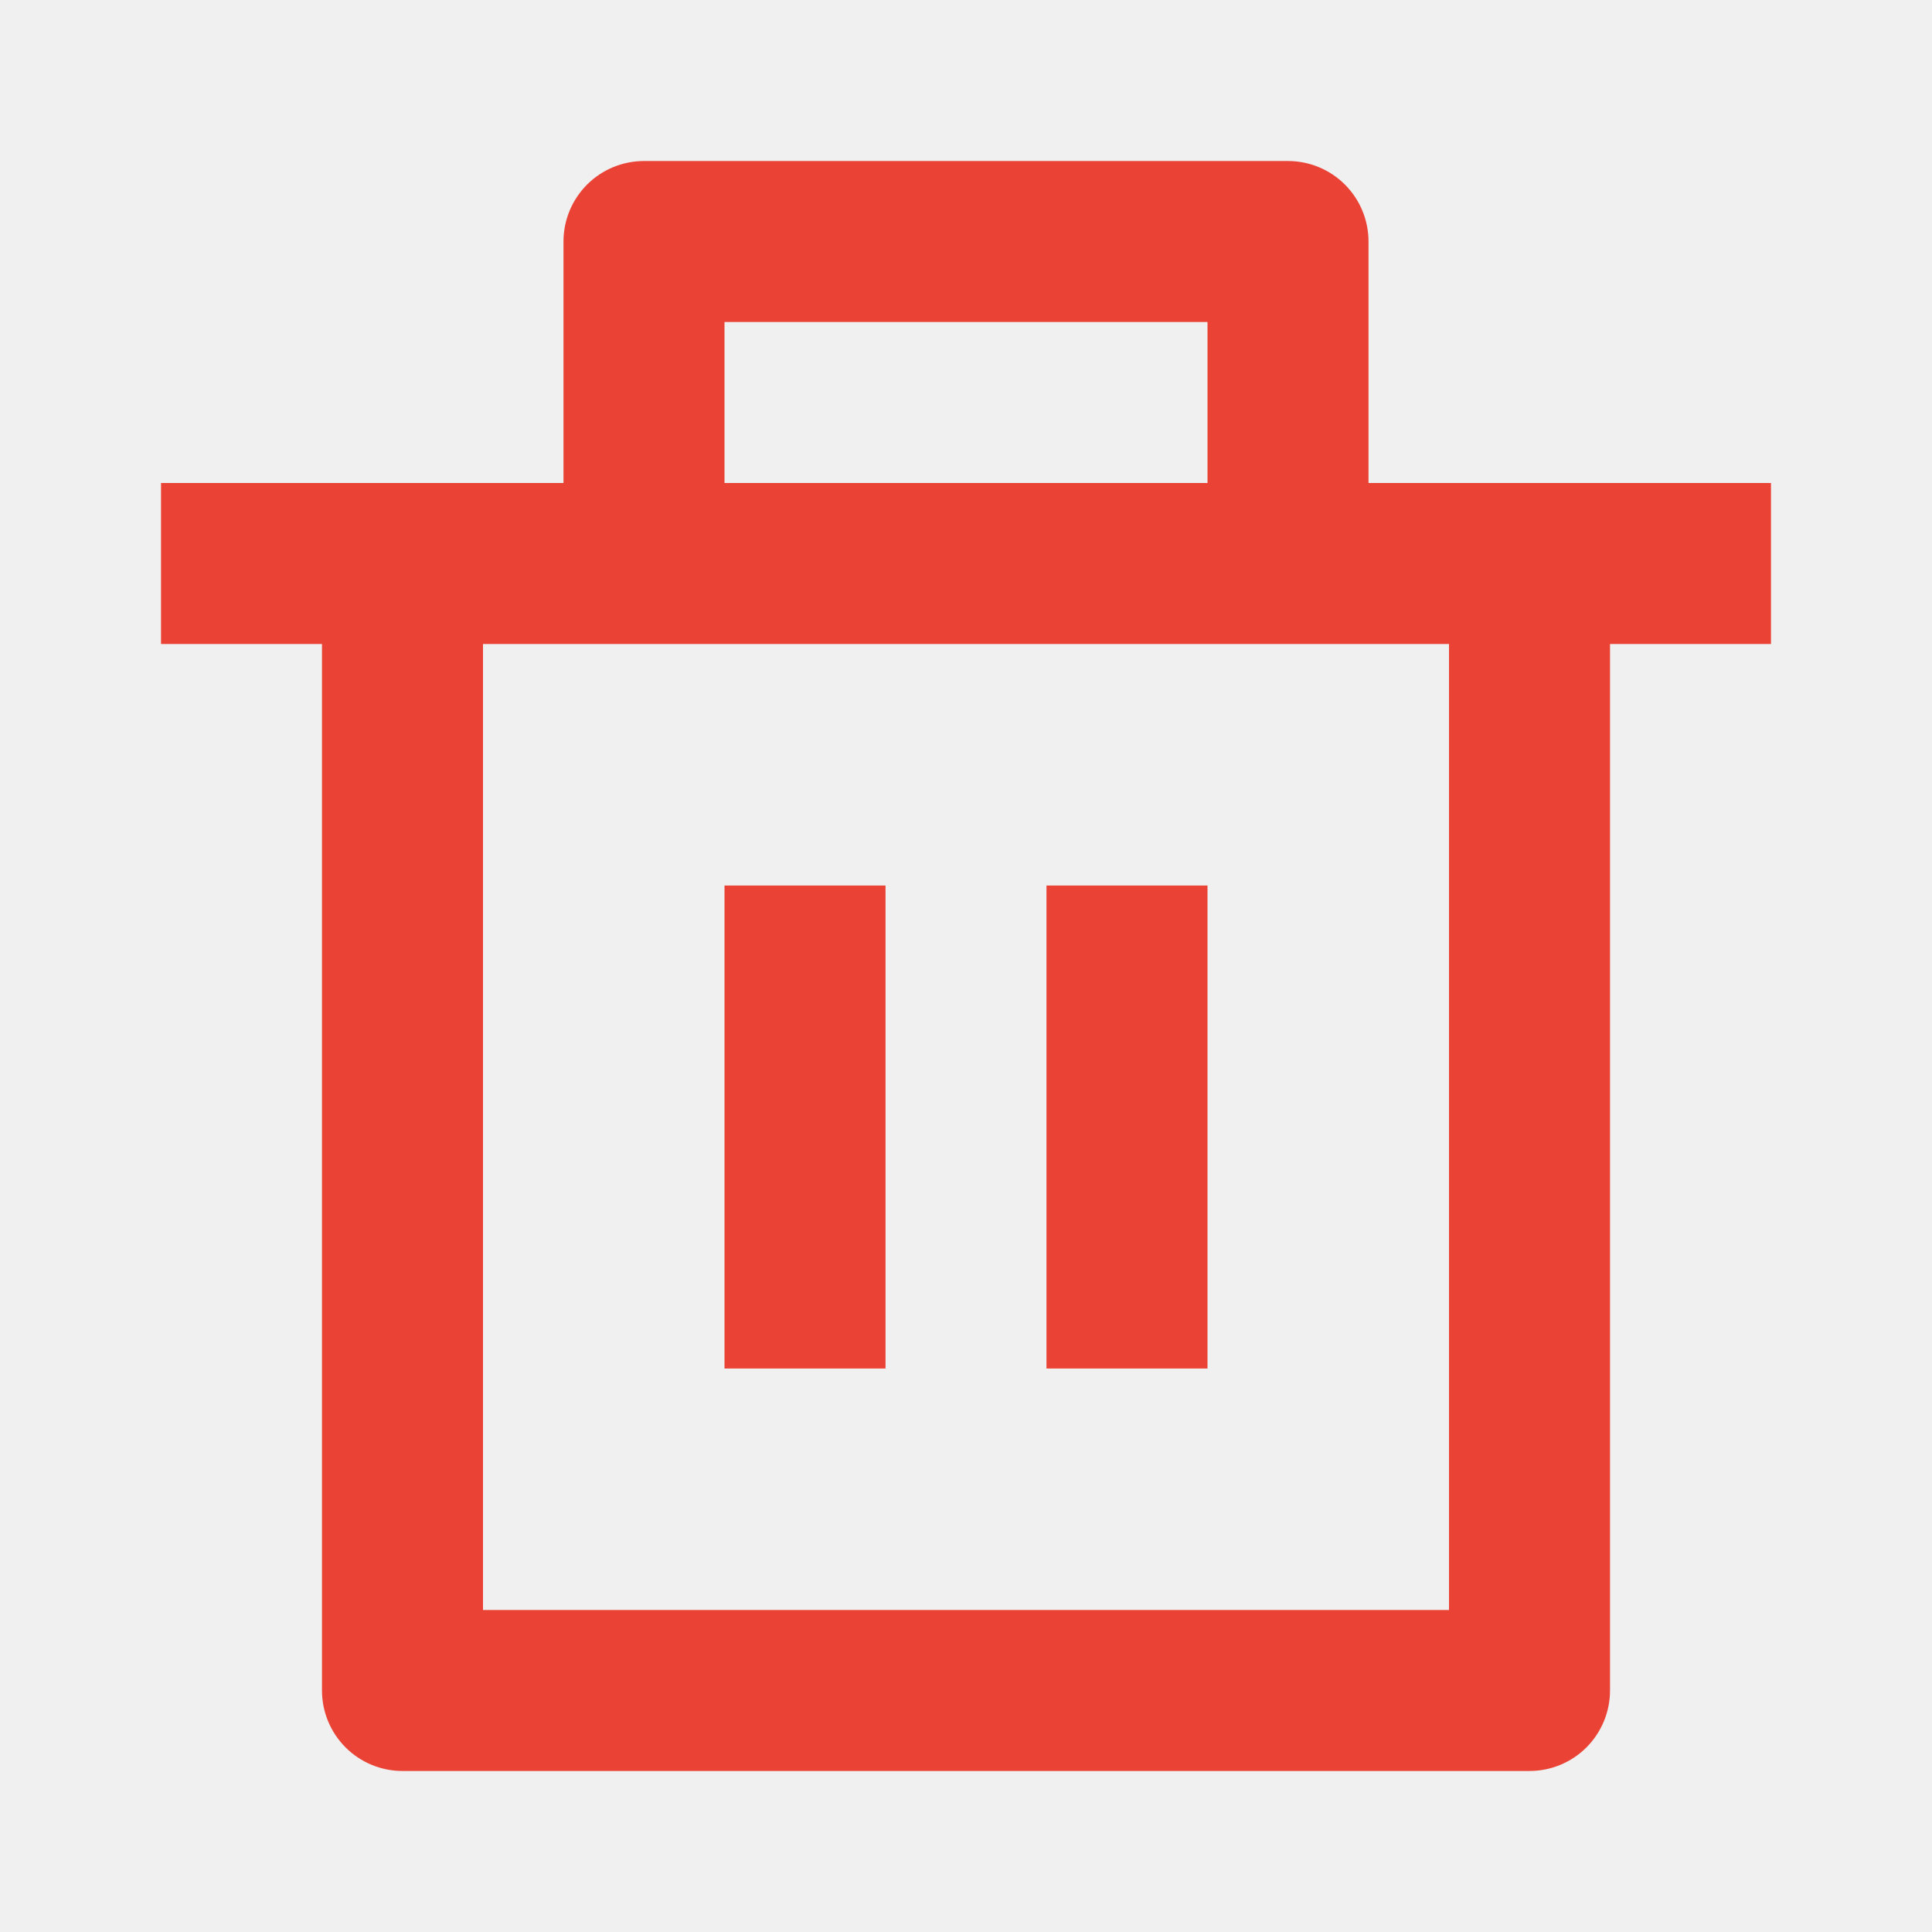
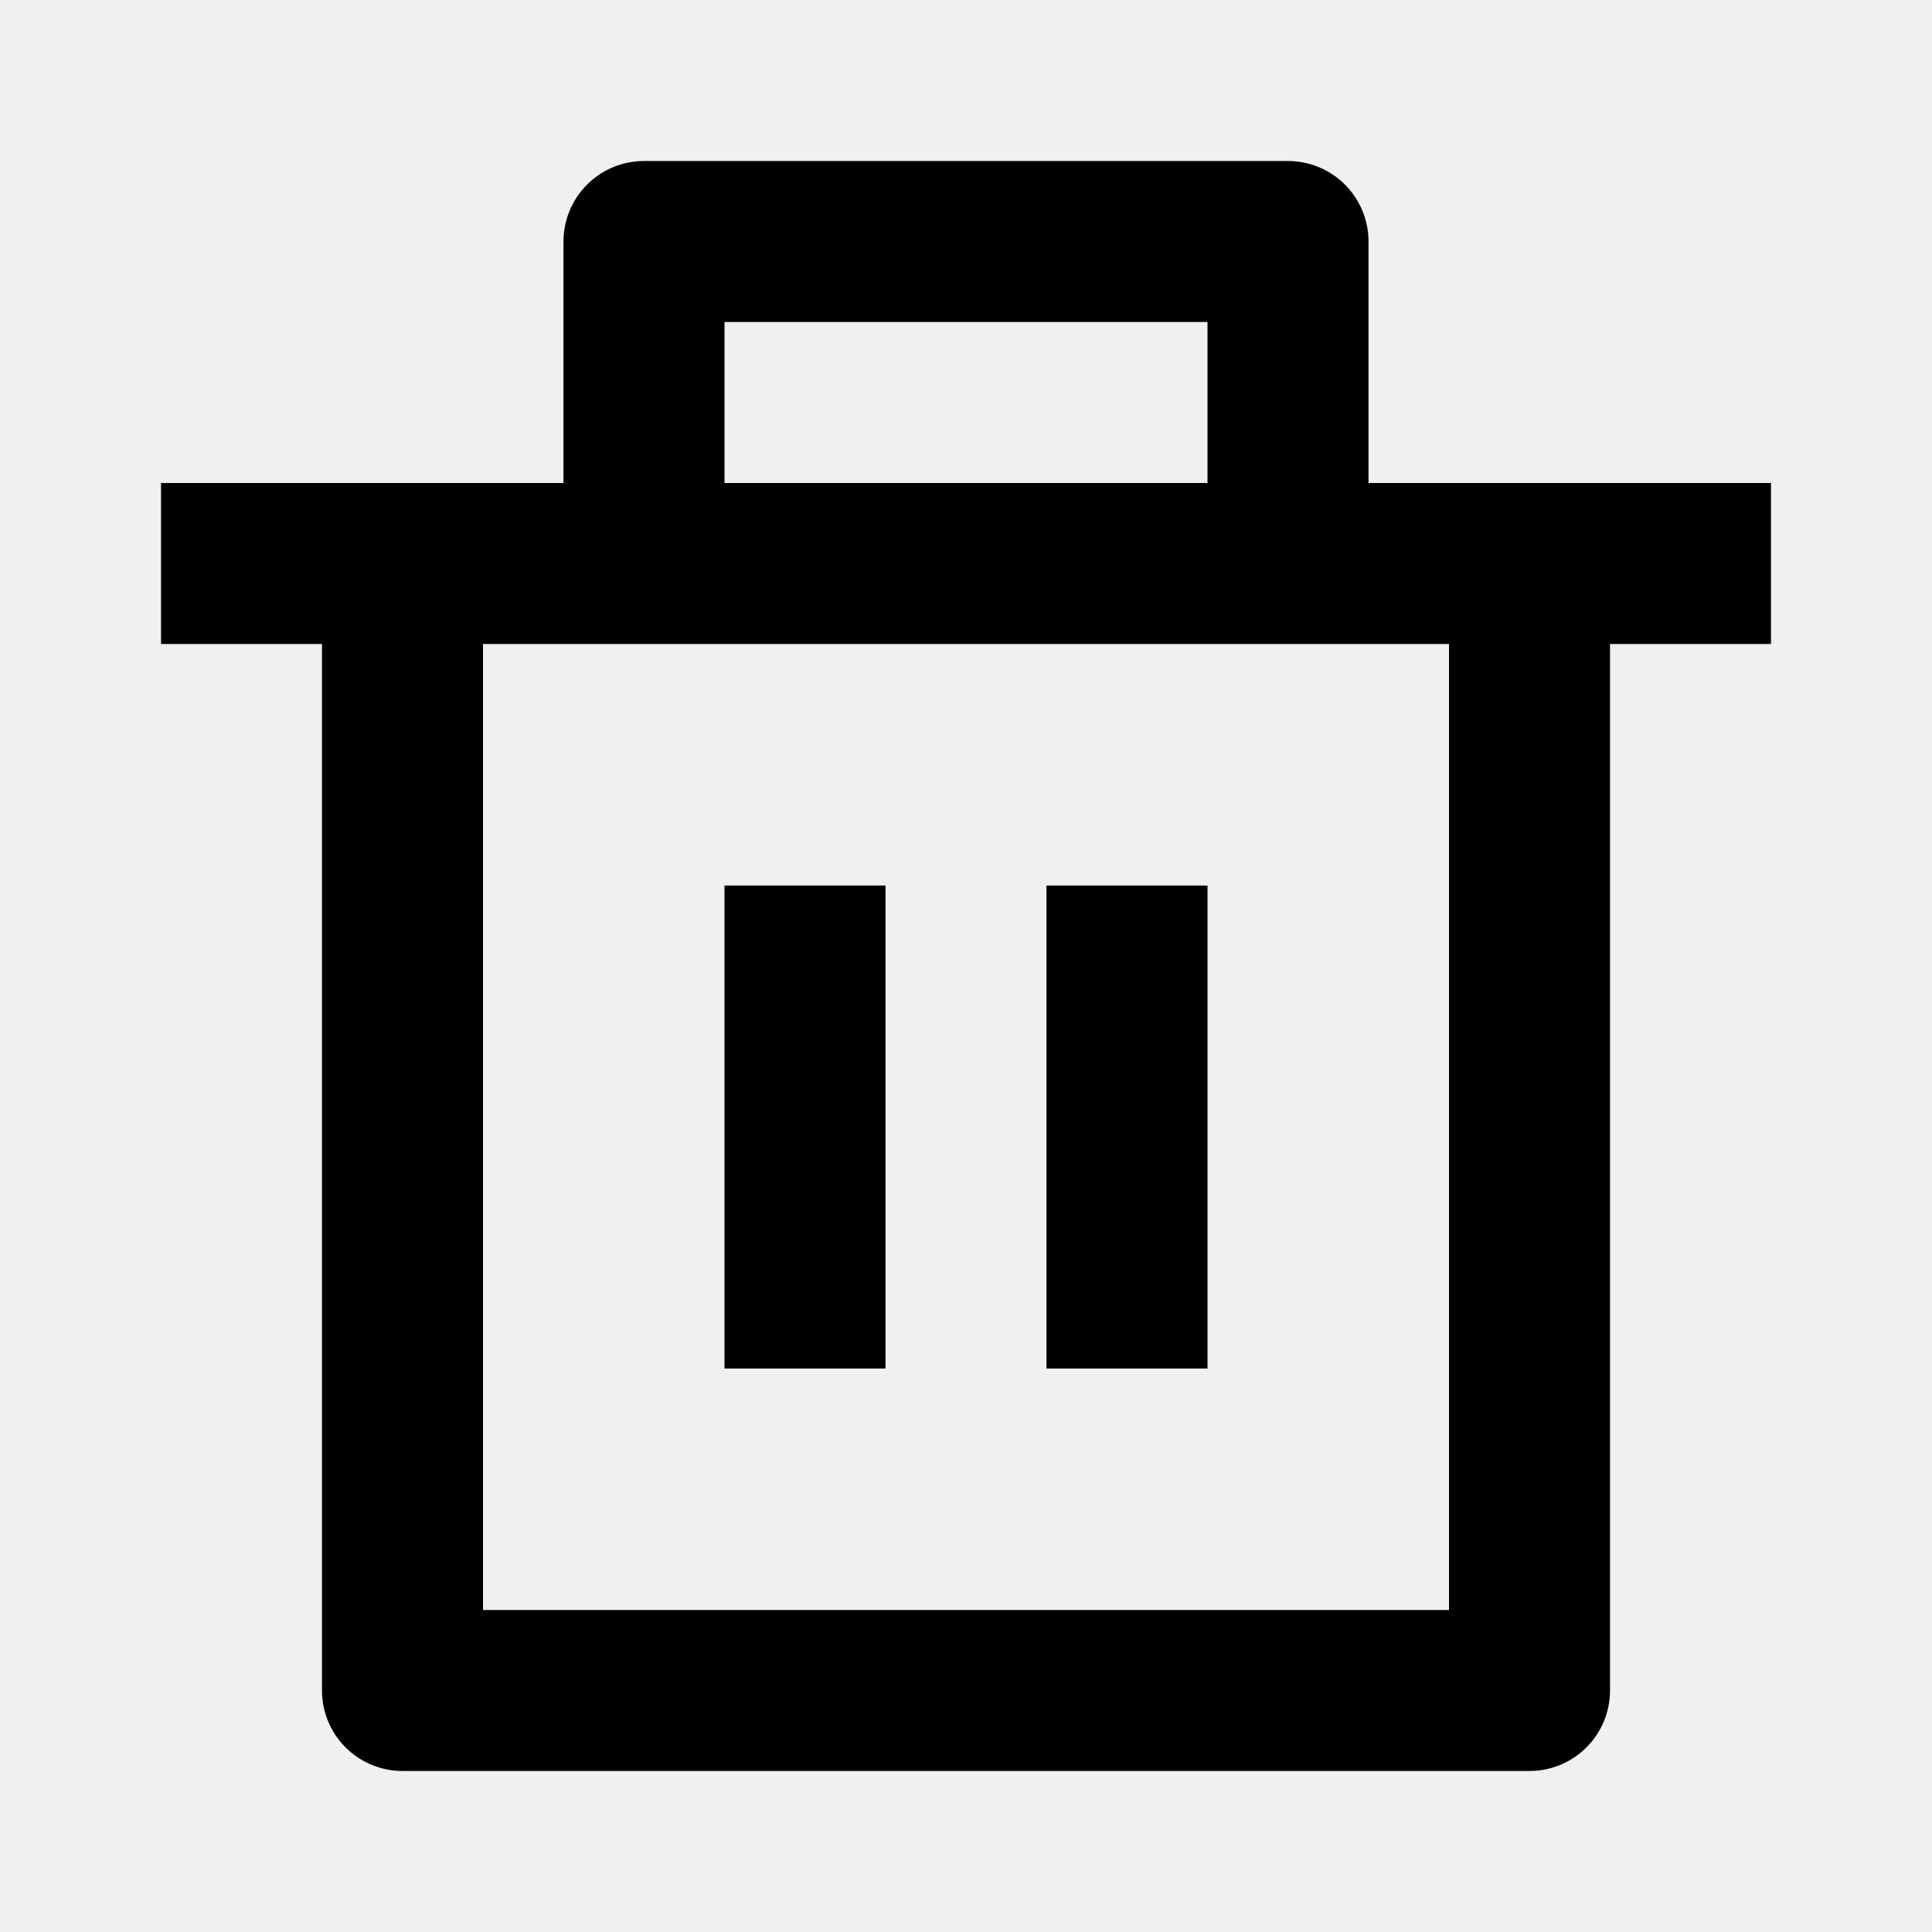
- <svg xmlns="http://www.w3.org/2000/svg" width="32" height="32" viewBox="0 0 32 32" fill="none">
+ <svg xmlns="http://www.w3.org/2000/svg" width="32" height="32" viewBox="0 0 32 32" fill="currentColor">
  <g clip-path="url(#clip0_7_30)">
-     <path d="M22.667 8H29.333V10.667H26.667V28C26.667 28.354 26.526 28.693 26.276 28.943C26.026 29.193 25.687 29.333 25.333 29.333H6.667C6.313 29.333 5.974 29.193 5.724 28.943C5.474 28.693 5.333 28.354 5.333 28V10.667H2.667V8H9.333V4C9.333 3.646 9.474 3.307 9.724 3.057C9.974 2.807 10.313 2.667 10.667 2.667H21.333C21.687 2.667 22.026 2.807 22.276 3.057C22.526 3.307 22.667 3.646 22.667 4V8ZM24 10.667H8V26.667H24V10.667ZM12 14.667H14.667V22.667H12V14.667ZM17.333 14.667H20V22.667H17.333V14.667ZM12 5.333V8H20V5.333H12Z" fill="#EA4335" />
+     <path d="M22.667 8H29.333V10.667H26.667V28C26.667 28.354 26.526 28.693 26.276 28.943C26.026 29.193 25.687 29.333 25.333 29.333H6.667C6.313 29.333 5.974 29.193 5.724 28.943C5.474 28.693 5.333 28.354 5.333 28V10.667H2.667V8H9.333V4C9.333 3.646 9.474 3.307 9.724 3.057C9.974 2.807 10.313 2.667 10.667 2.667H21.333C21.687 2.667 22.026 2.807 22.276 3.057C22.526 3.307 22.667 3.646 22.667 4V8ZM24 10.667H8V26.667H24V10.667ZM12 14.667H14.667V22.667H12V14.667ZM17.333 14.667H20V22.667H17.333V14.667ZM12 5.333V8H20V5.333H12Z" fill="currentColor" />
  </g>
  <defs>
    <clipPath id="clip0_7_30">
-       <rect width="32" height="32" fill="white" />
+       <rect width="32" height="32" fill="currentColor" />
    </clipPath>
  </defs>
</svg>
